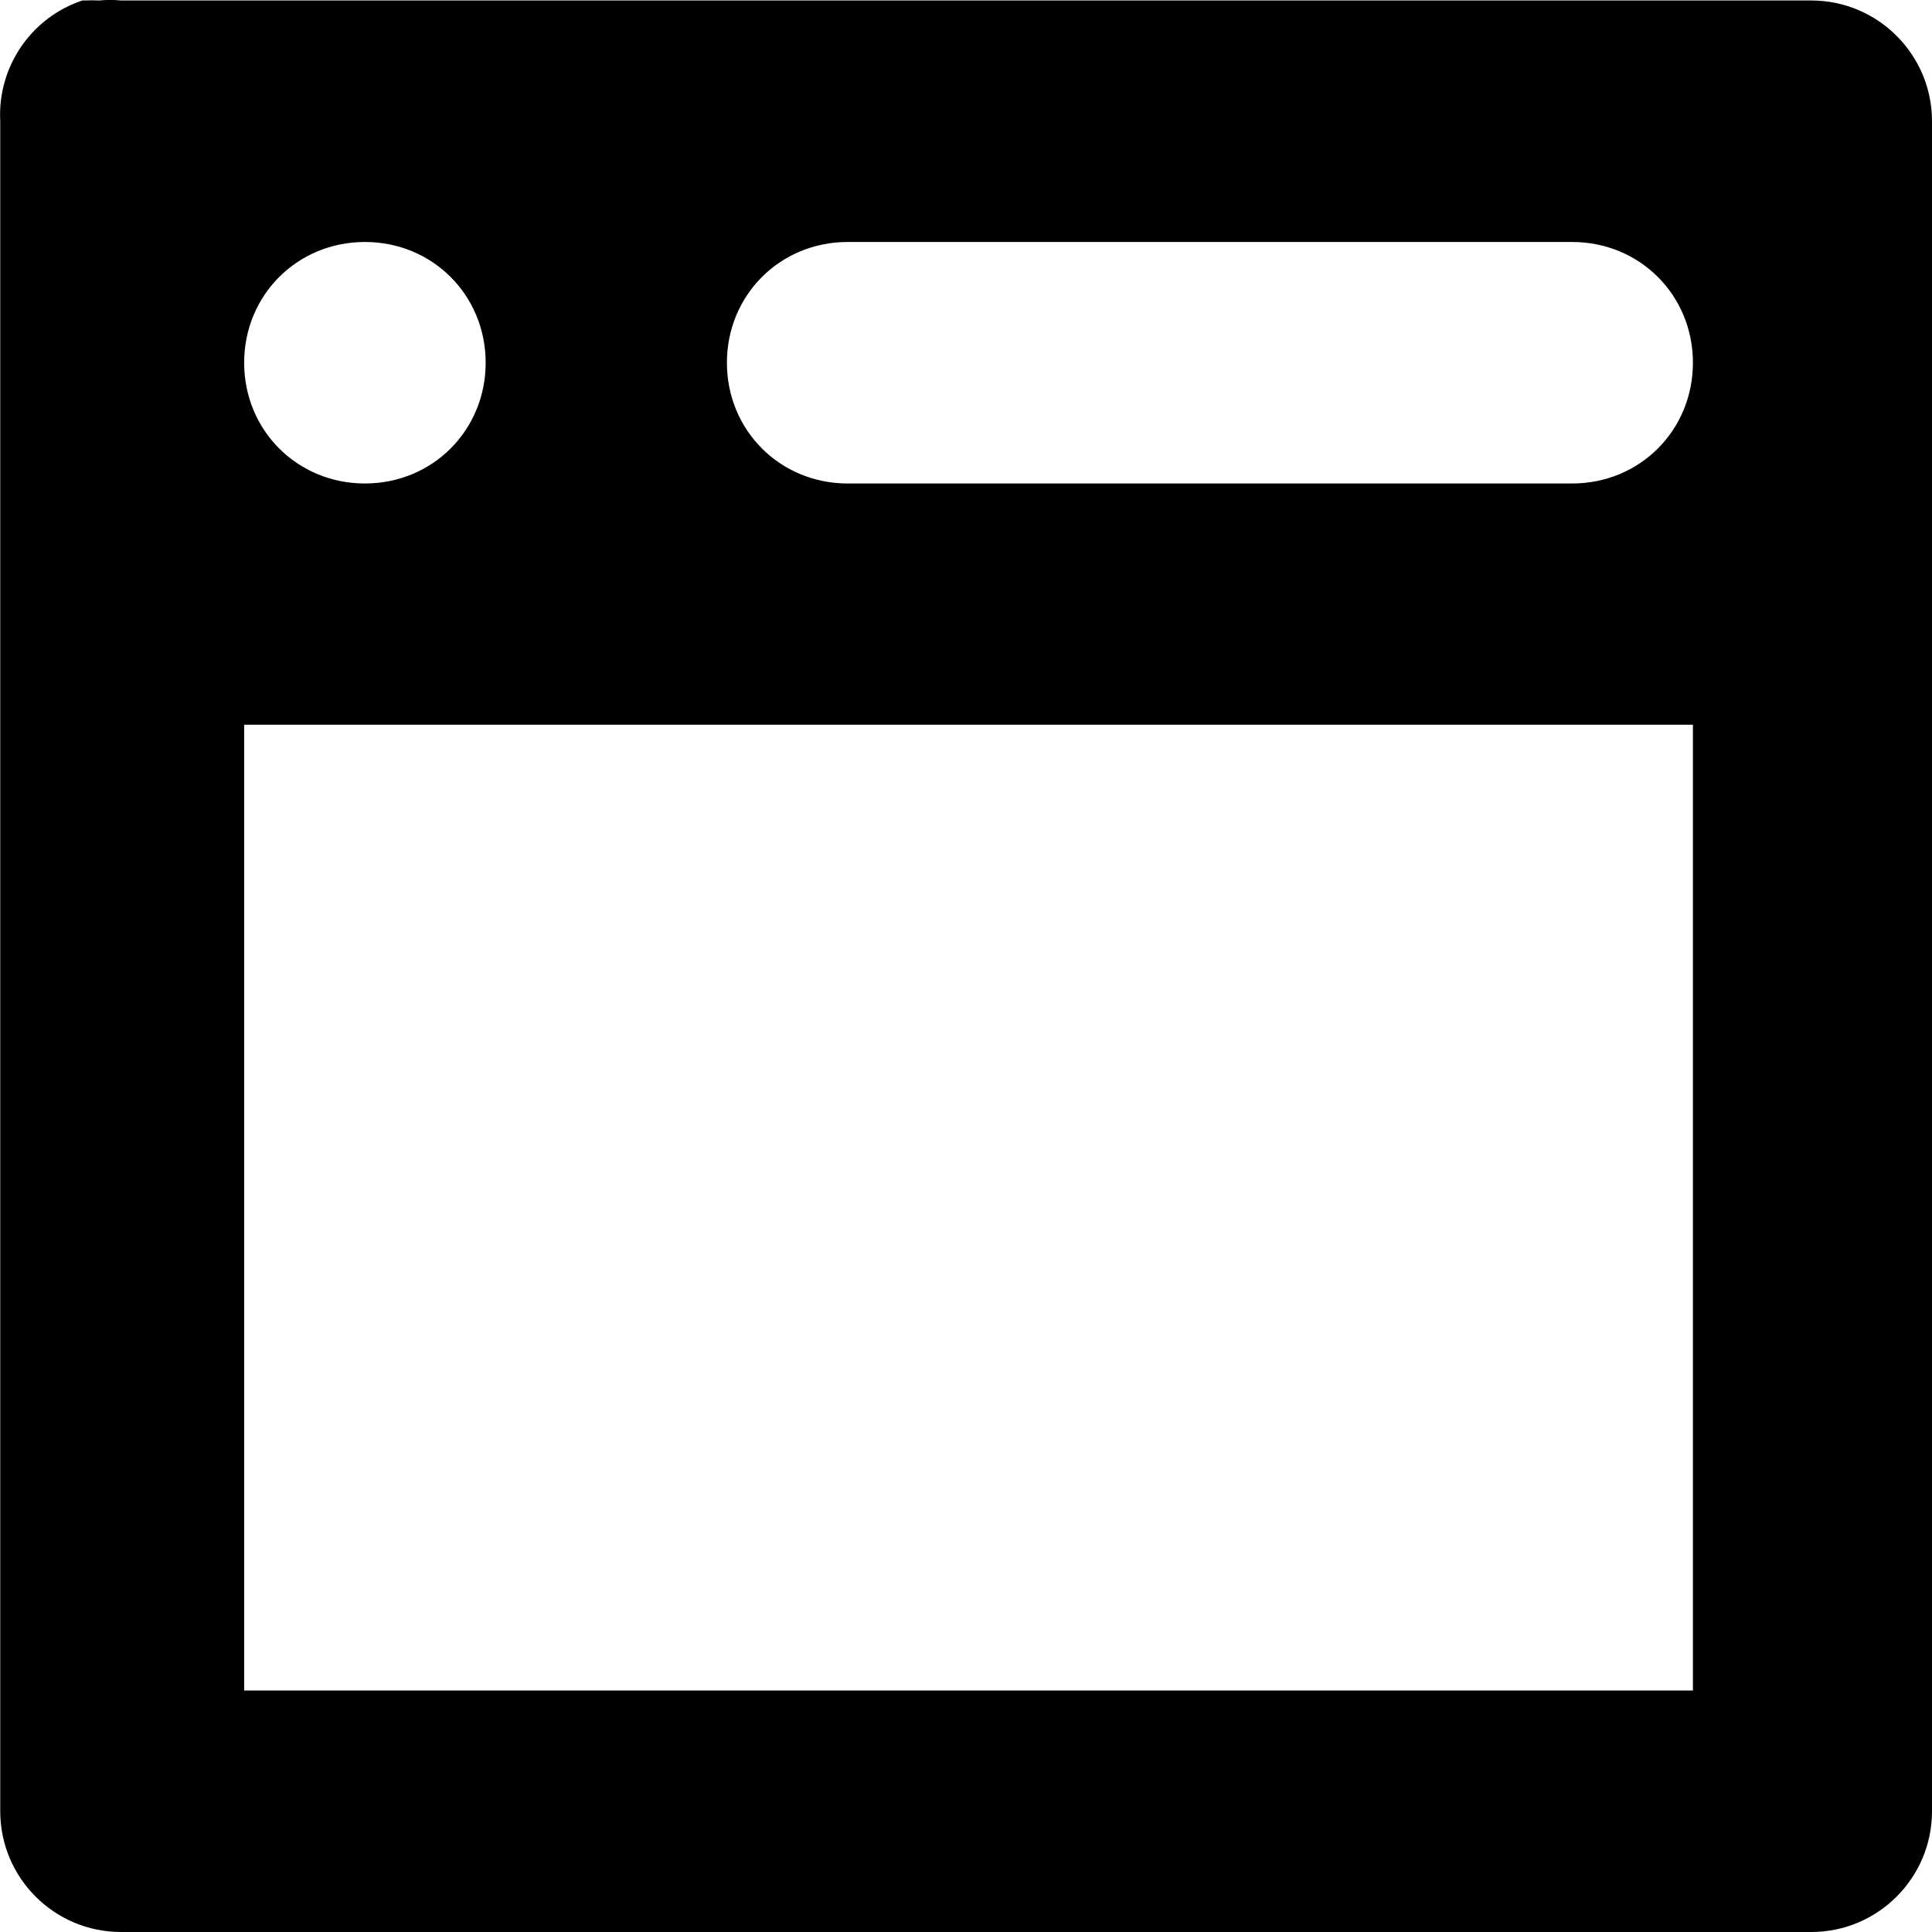
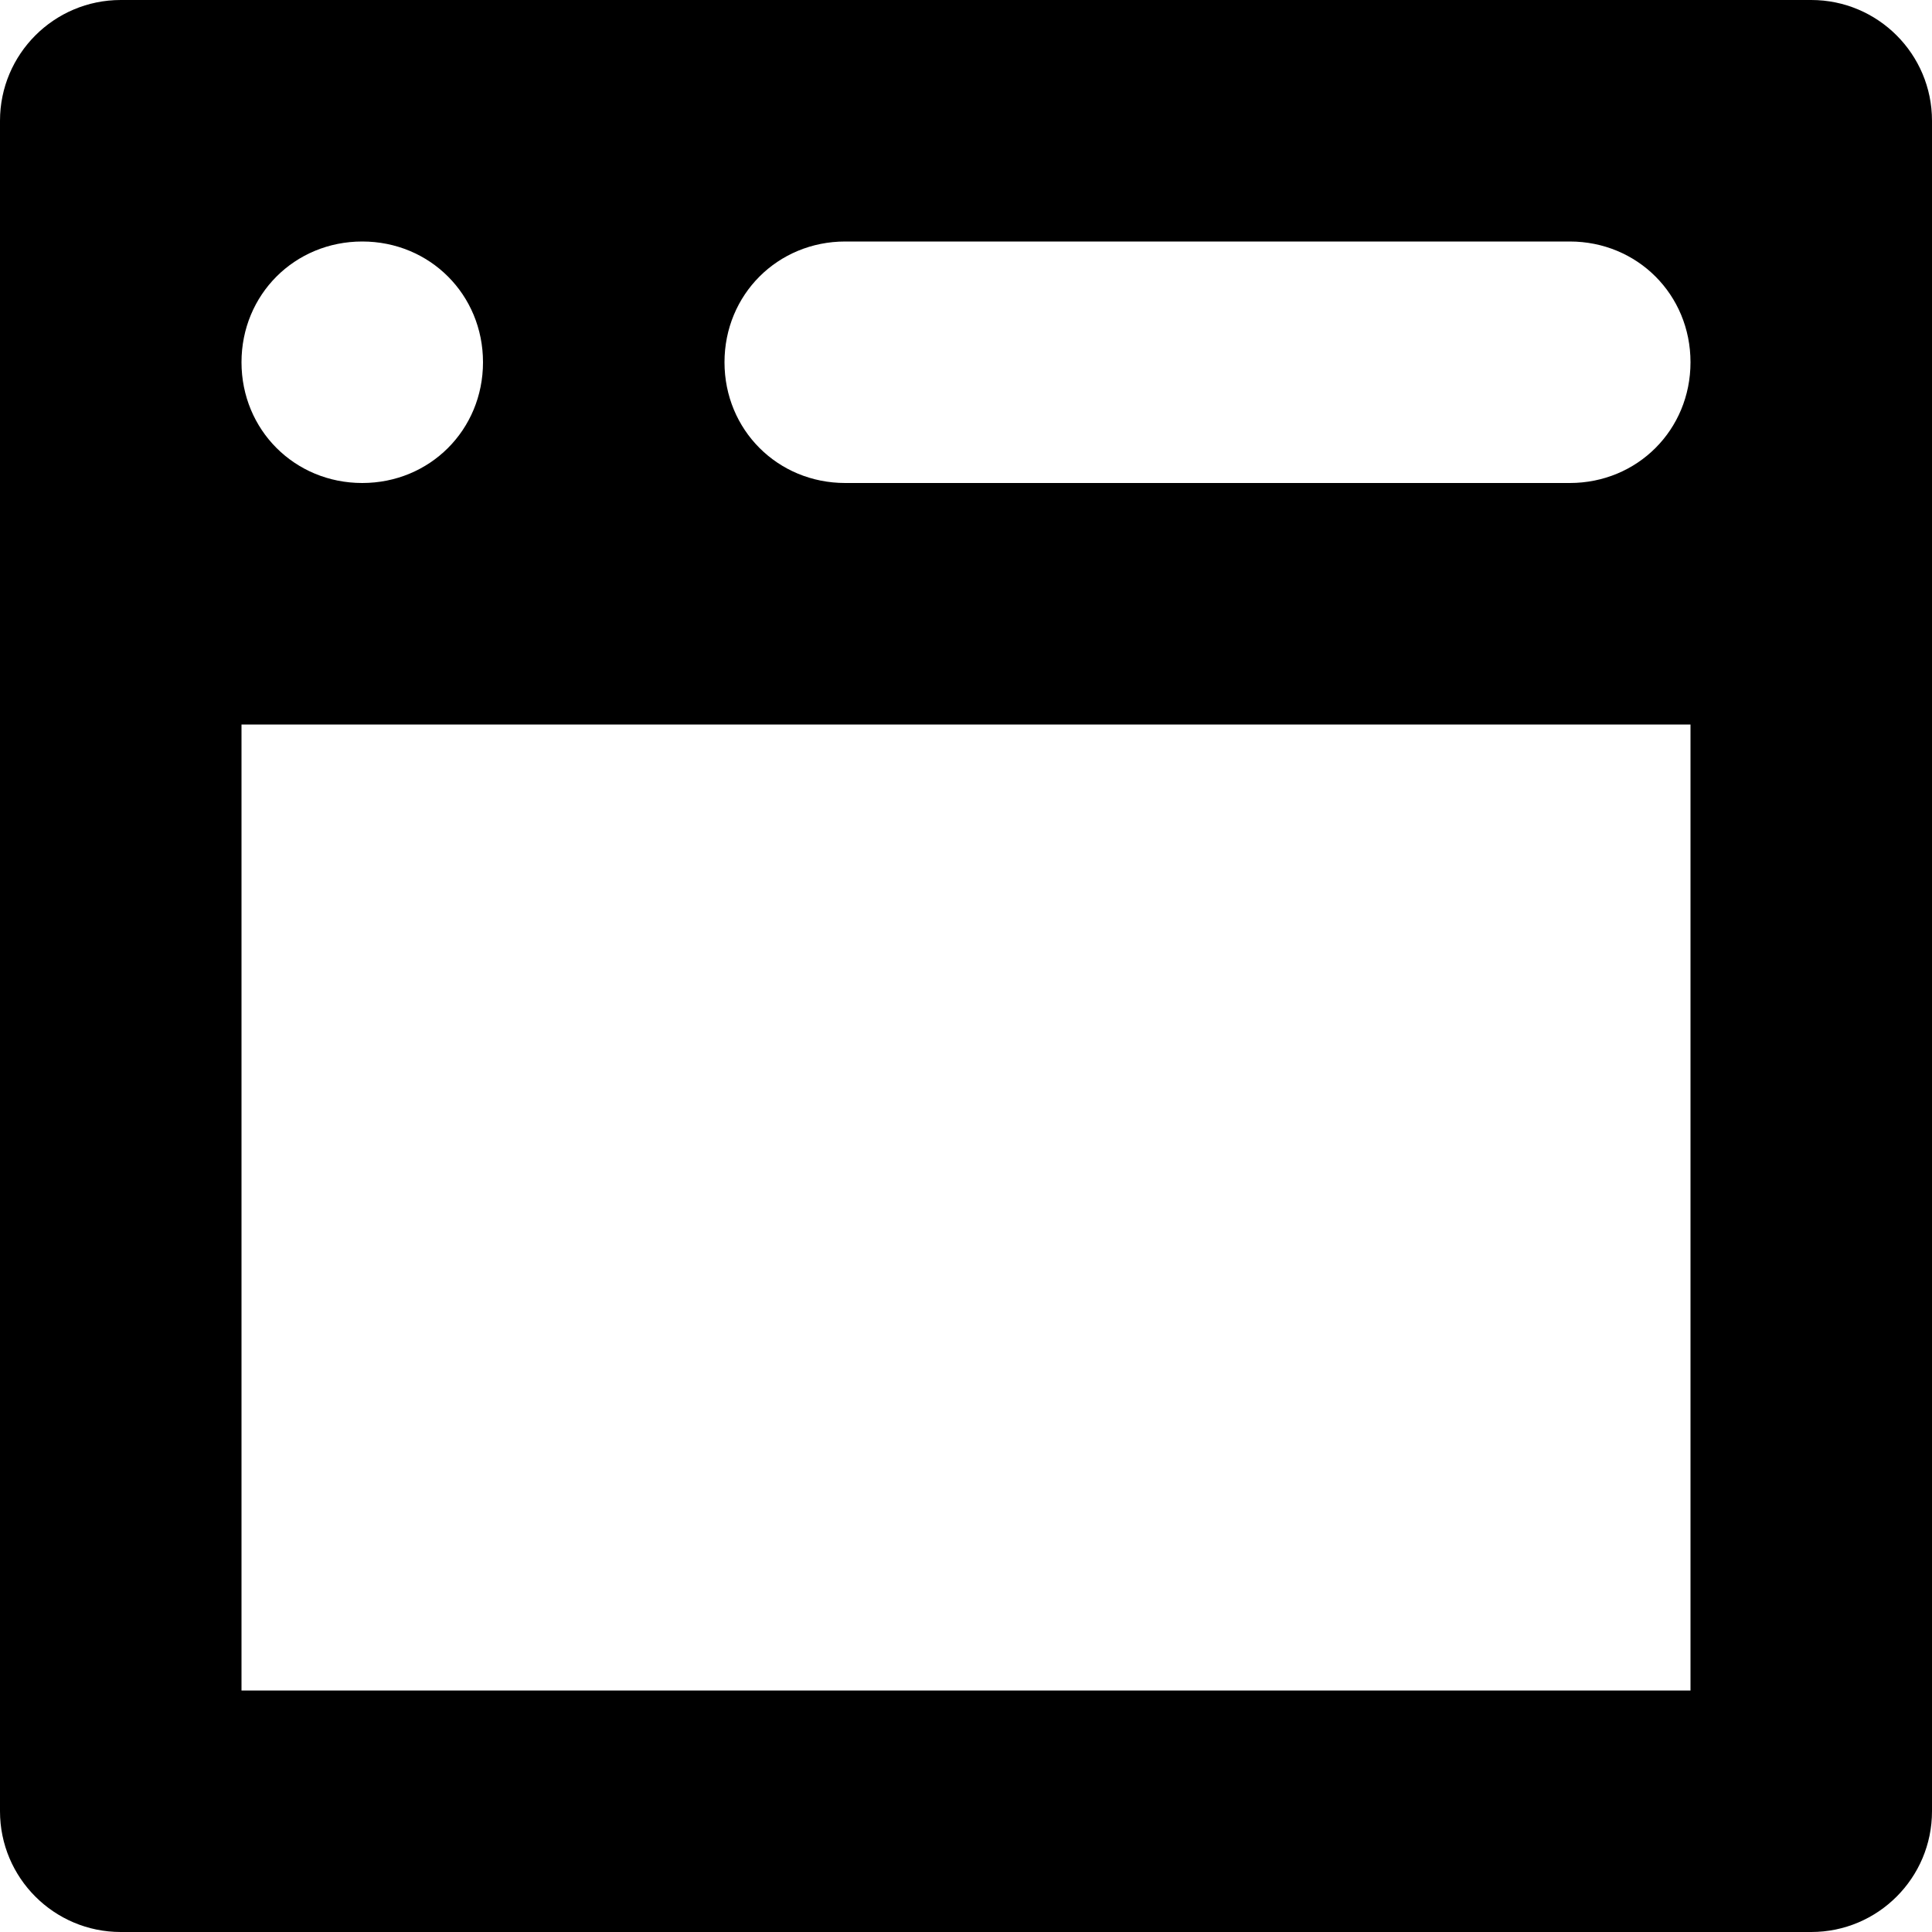
<svg xmlns="http://www.w3.org/2000/svg" version="1.1" x="0px" y="0px" viewBox="0 0 8 8" style="enable-background:new 0 0 8 8;" xml:space="preserve">
  <g id="browser">
    <g>
-       <path d="M0.341,0.002c-0.213,0.071-0.352,0.276-0.34,0.5V7.5c0,0.276,0.224,0.5,0.5,0.5H7.5C7.776,8,8,7.776,8,7.5V0.502    c0-0.276-0.224-0.5-0.5-0.5H0.501c-0.03-0.003-0.06-0.003-0.09,0c-0.02-0.001-0.04-0.001-0.06,0H0.341z M1.511,1.002    c0.28,0,0.5,0.22,0.5,0.5s-0.22,0.5-0.5,0.5s-0.5-0.22-0.5-0.5S1.231,1.002,1.511,1.002z M3.51,1.002h3c0.28,0,0.5,0.22,0.5,0.5    s-0.22,0.5-0.5,0.5h-3c-0.28,0-0.5-0.22-0.5-0.5S3.23,1.002,3.51,1.002z M1.011,3.001H7.01V7H1.011L1.011,3.001z" />
+       <path d="M0,0.5v7C0,7.776,0.224,8,0.5,8h7C7.776,8,8,7.776,8,7.5v-7C8,0.224,7.776,0,7.5,0h-7C0.224,0,0,0.224,0,0.5z M1.5,1    C1.78,1,2,1.22,2,1.5S1.78,2,1.5,2S1,1.78,1,1.5S1.22,1,1.5,1z M3.5,1h3C6.78,1,7,1.22,7,1.5S6.78,2,6.5,2h-3C3.22,2,3,1.78,3,1.5    S3.22,1,3.5,1z M1,3h6v4L1,7V3z" />
    </g>
  </g>
  <g id="Layer_1">
</g>
</svg>
